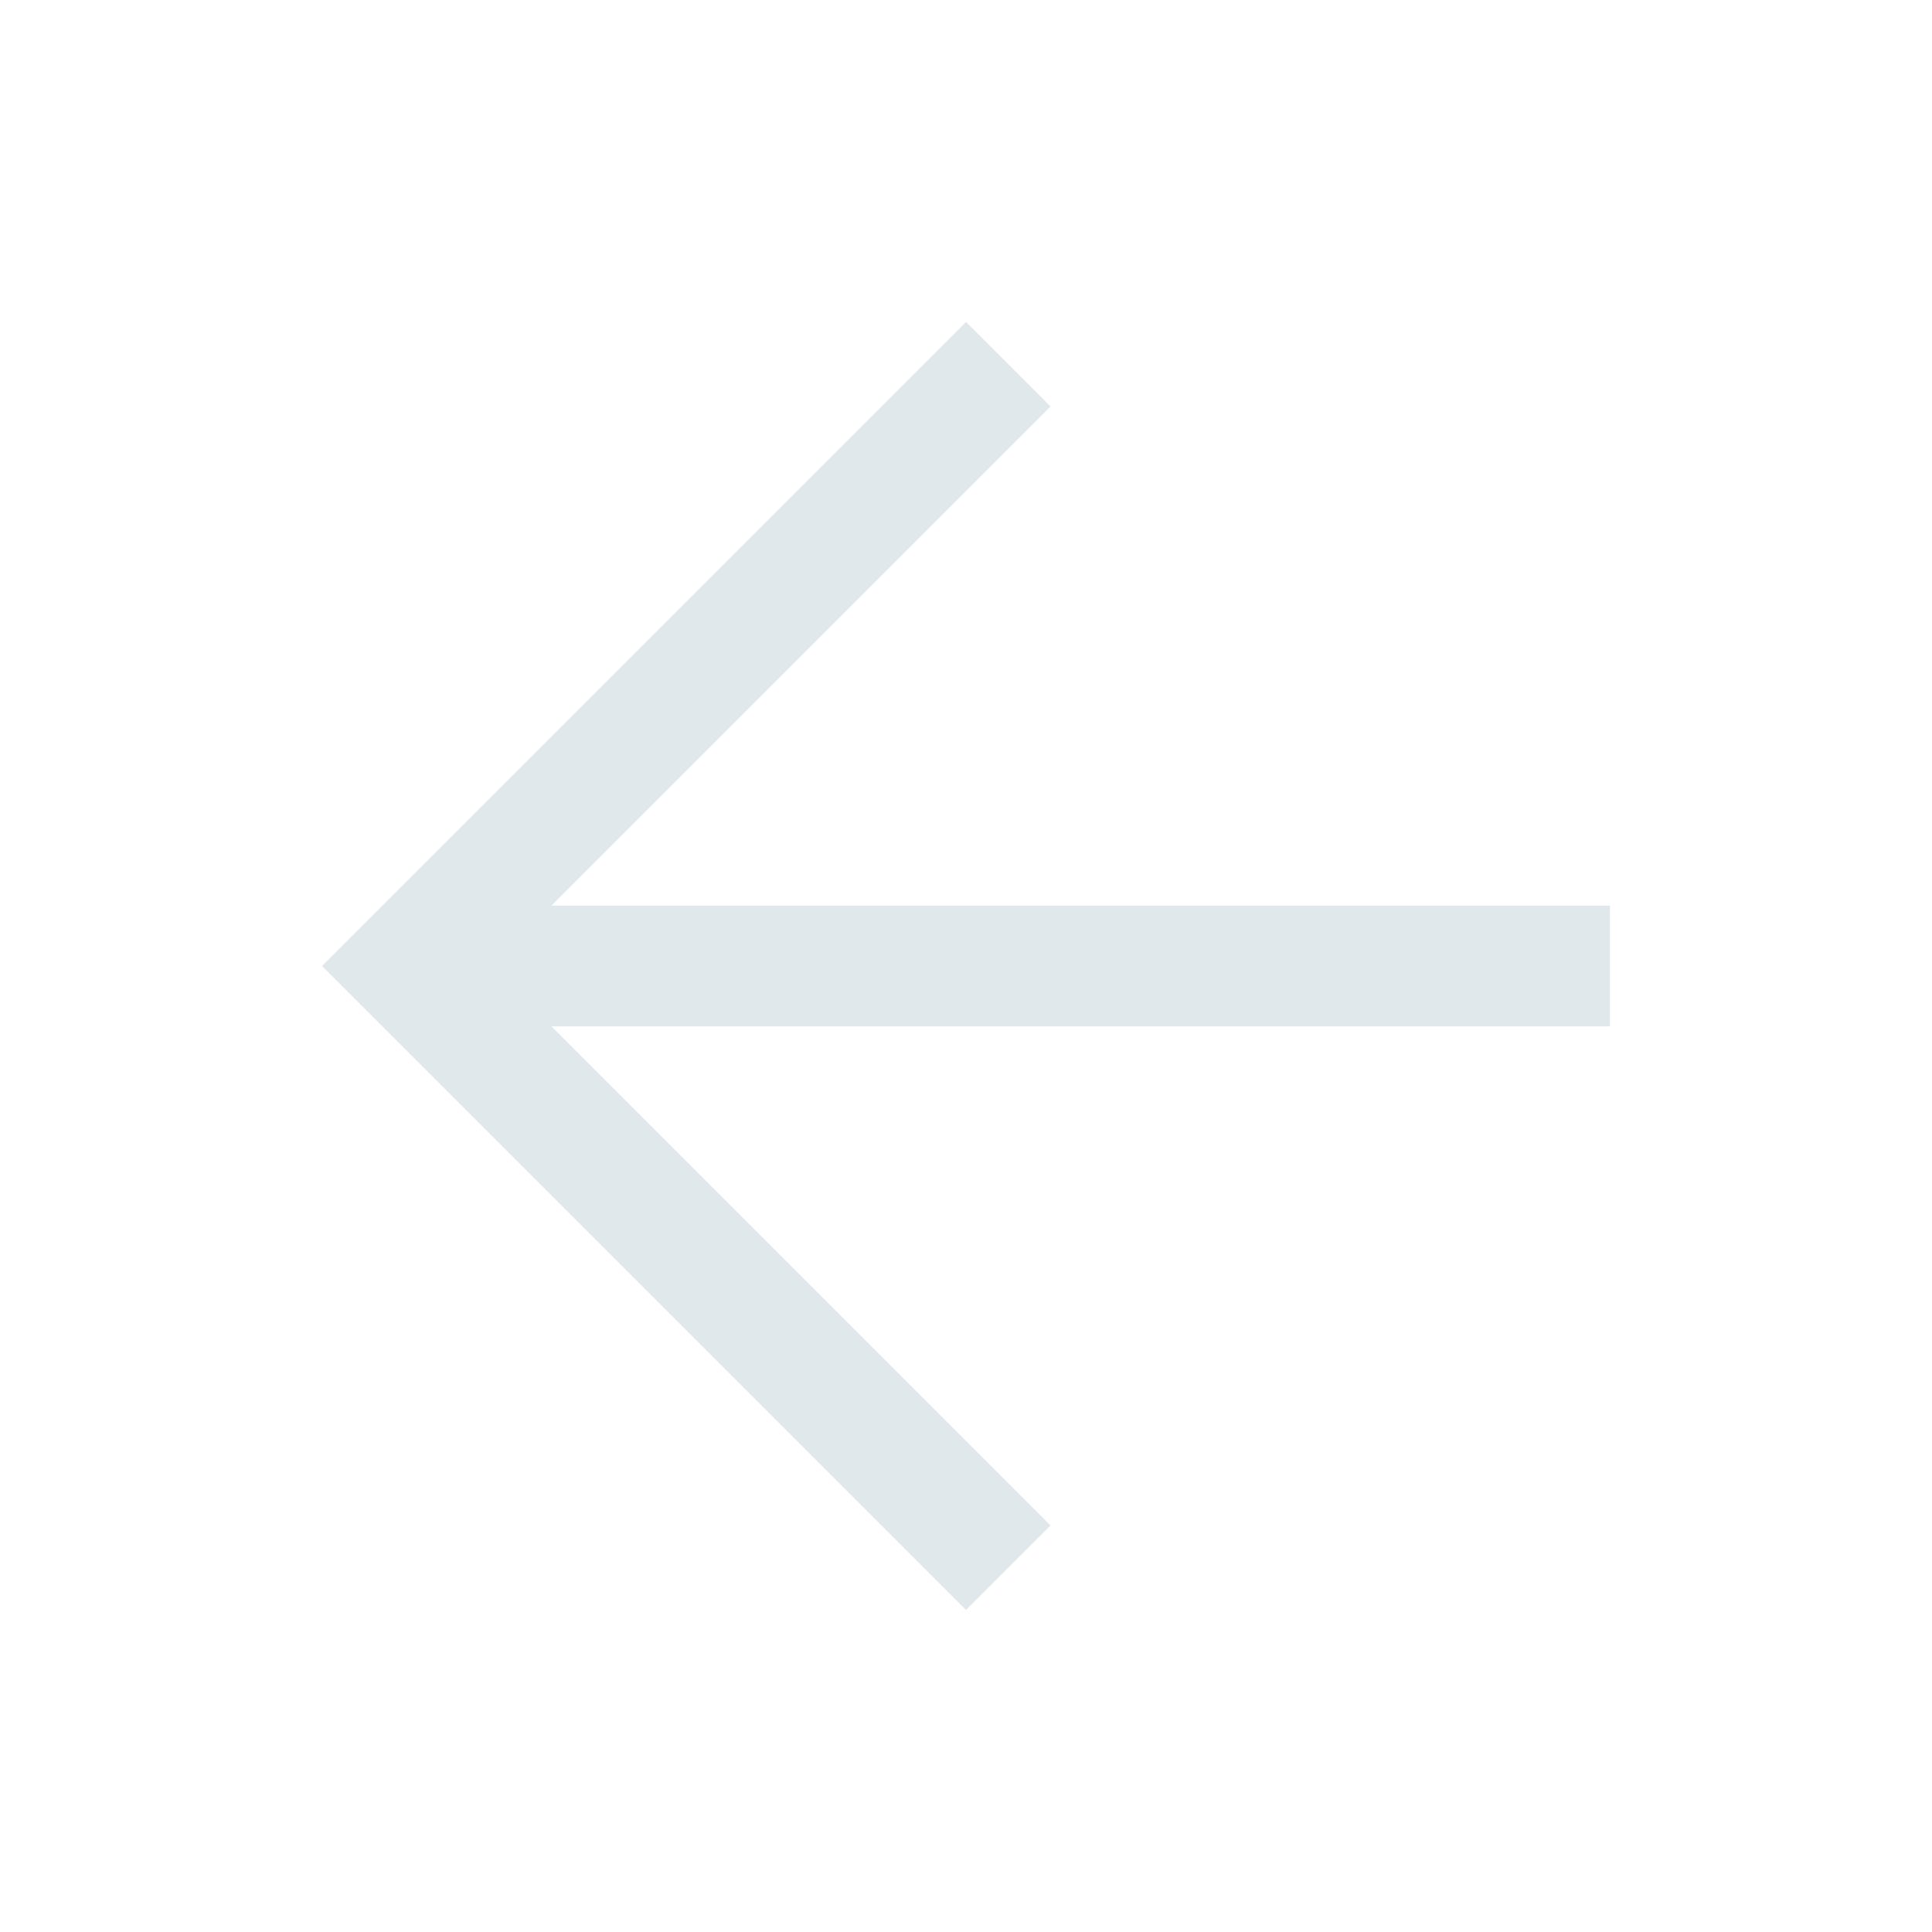
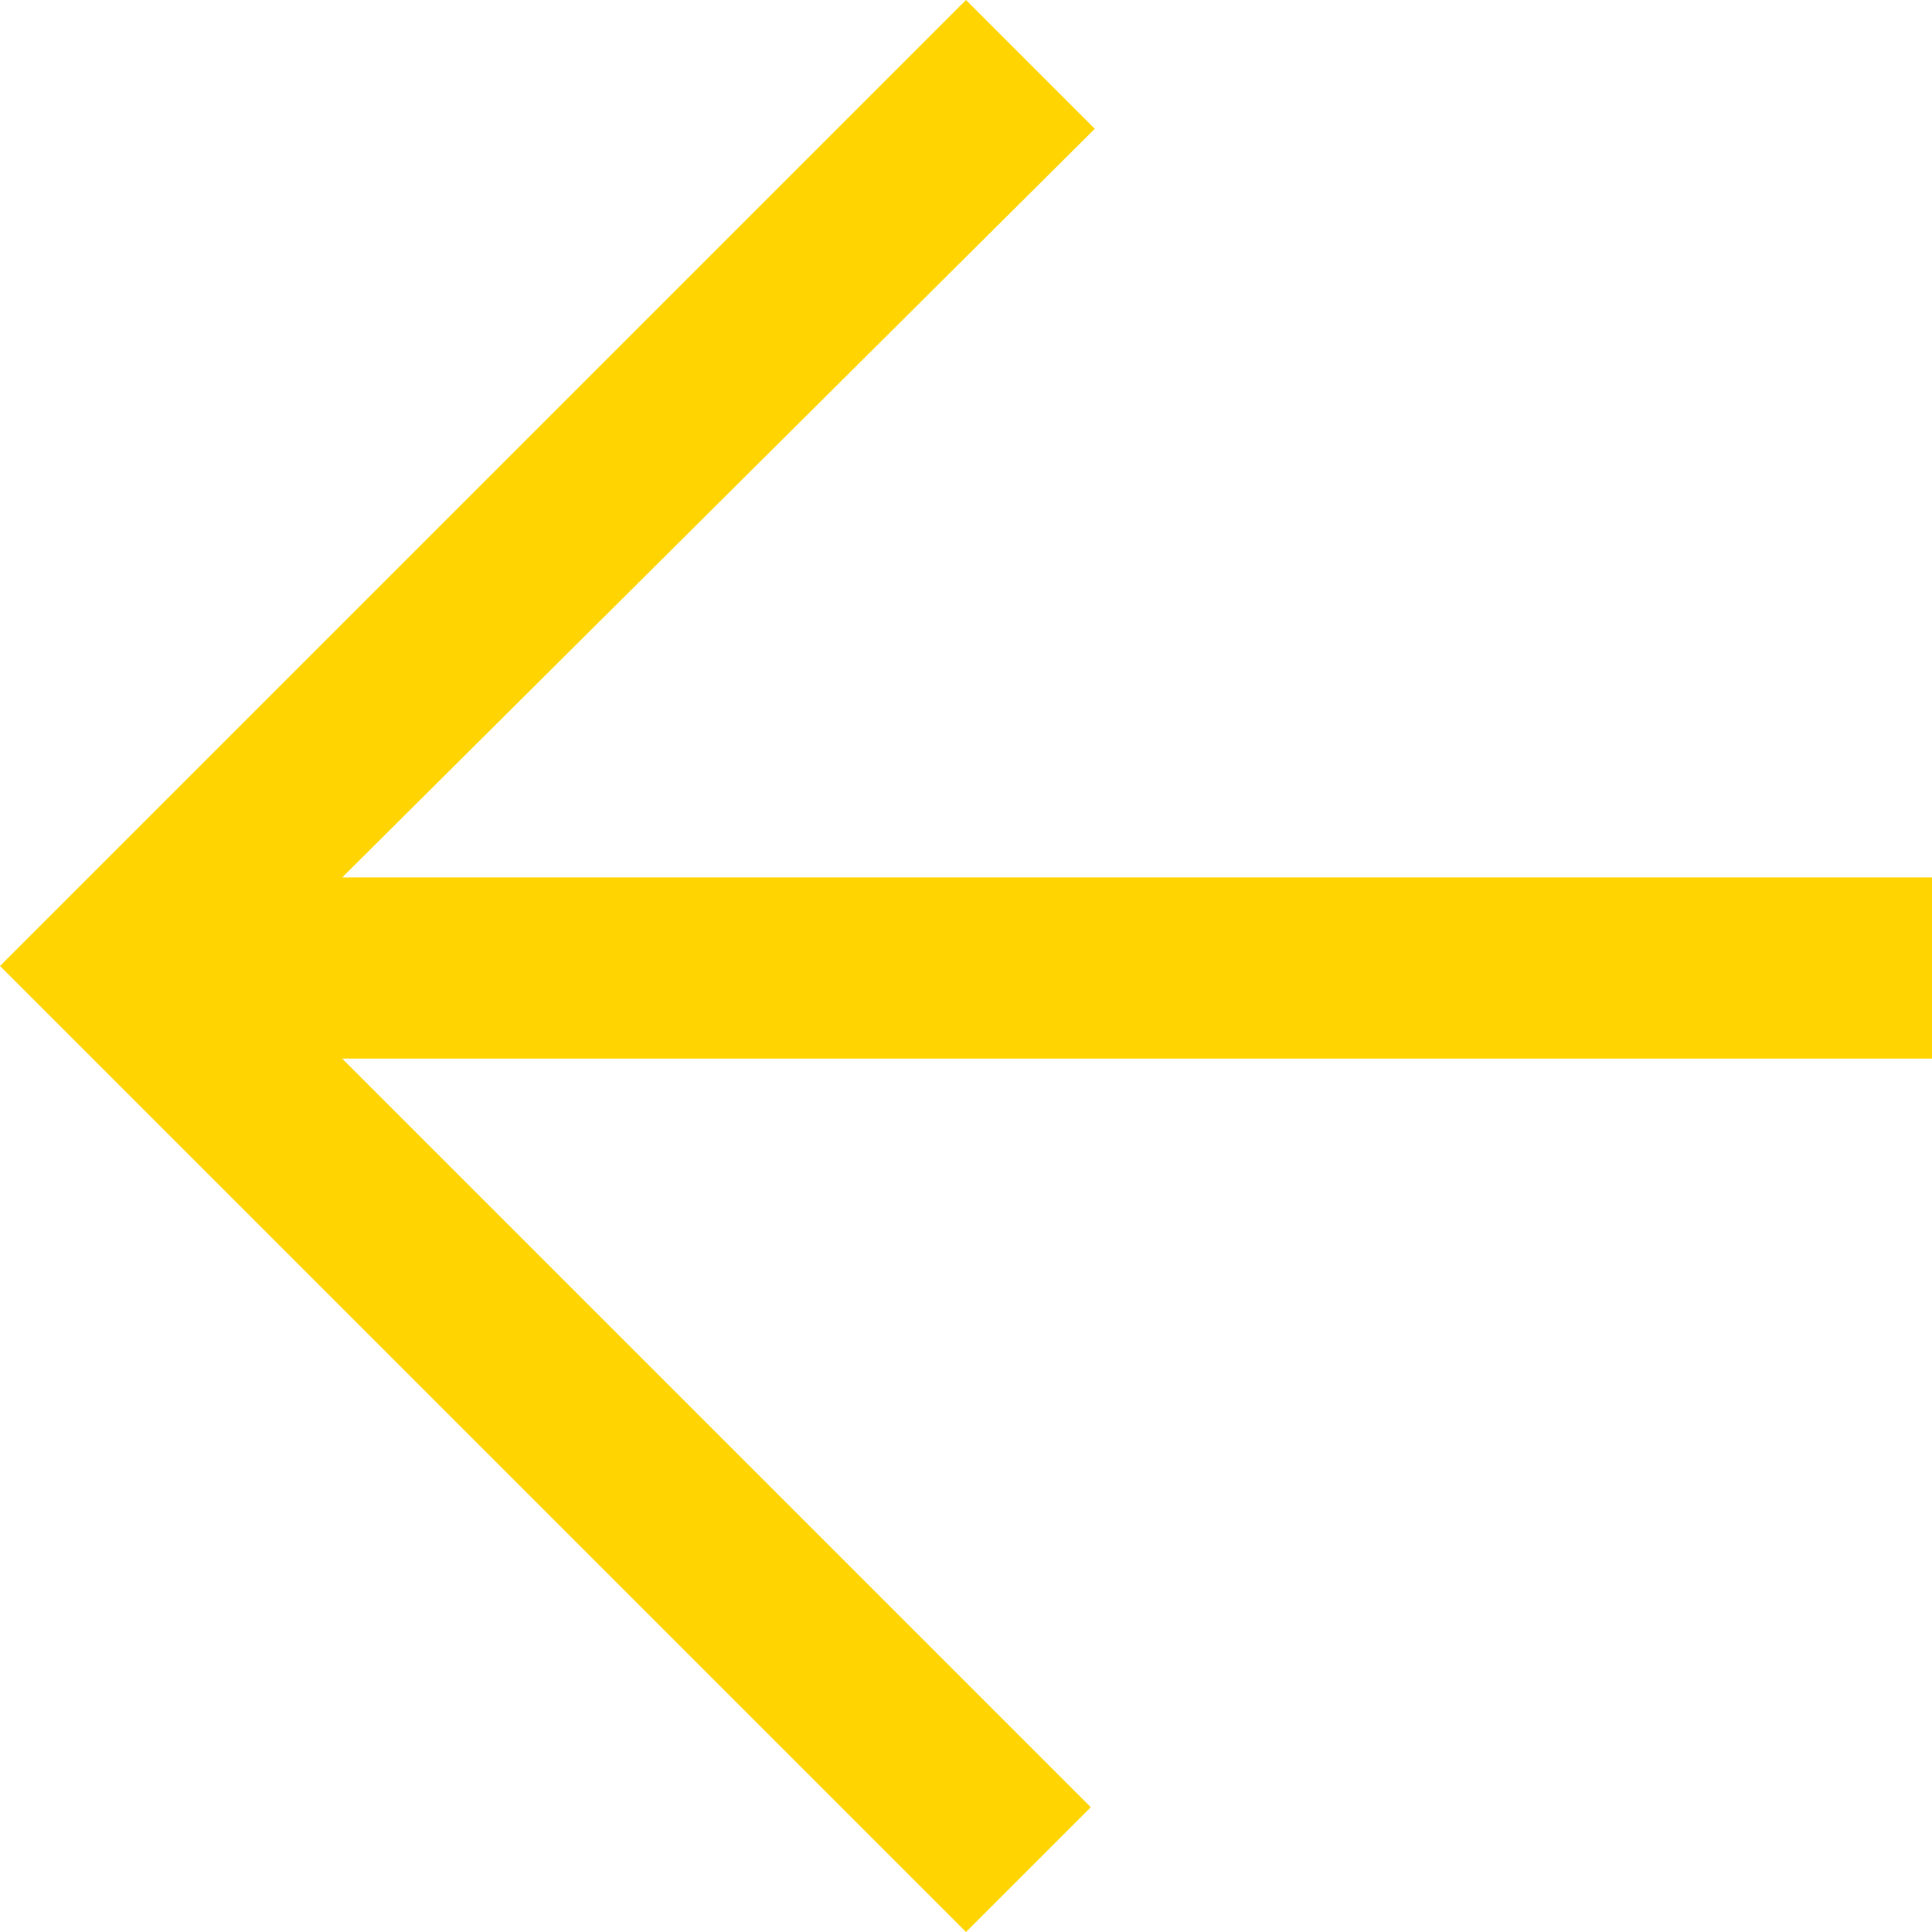
<svg xmlns="http://www.w3.org/2000/svg" version="1.1" id="Layer_1" x="0px" y="0px" viewBox="0 0 48 48" style="enable-background:new 0 0 48 48;" xml:space="preserve">
  <style type="text/css">
- 	.st0{fill:#E1E8EB;}
+ 	.st0{fill:#FFD400;}
</style>
-   <path class="st0" d="M24,40L8,24L24,8l2.1,2.1L13.7,22.5H40v3H13.7l12.4,12.4L24,40z" />
+   <path class="st0" d="M24,48L0,24L24,0l3.2,3.2L8.5,21.8H48v4.5H8.5l18.6,18.6L24,48z" />
</svg>
